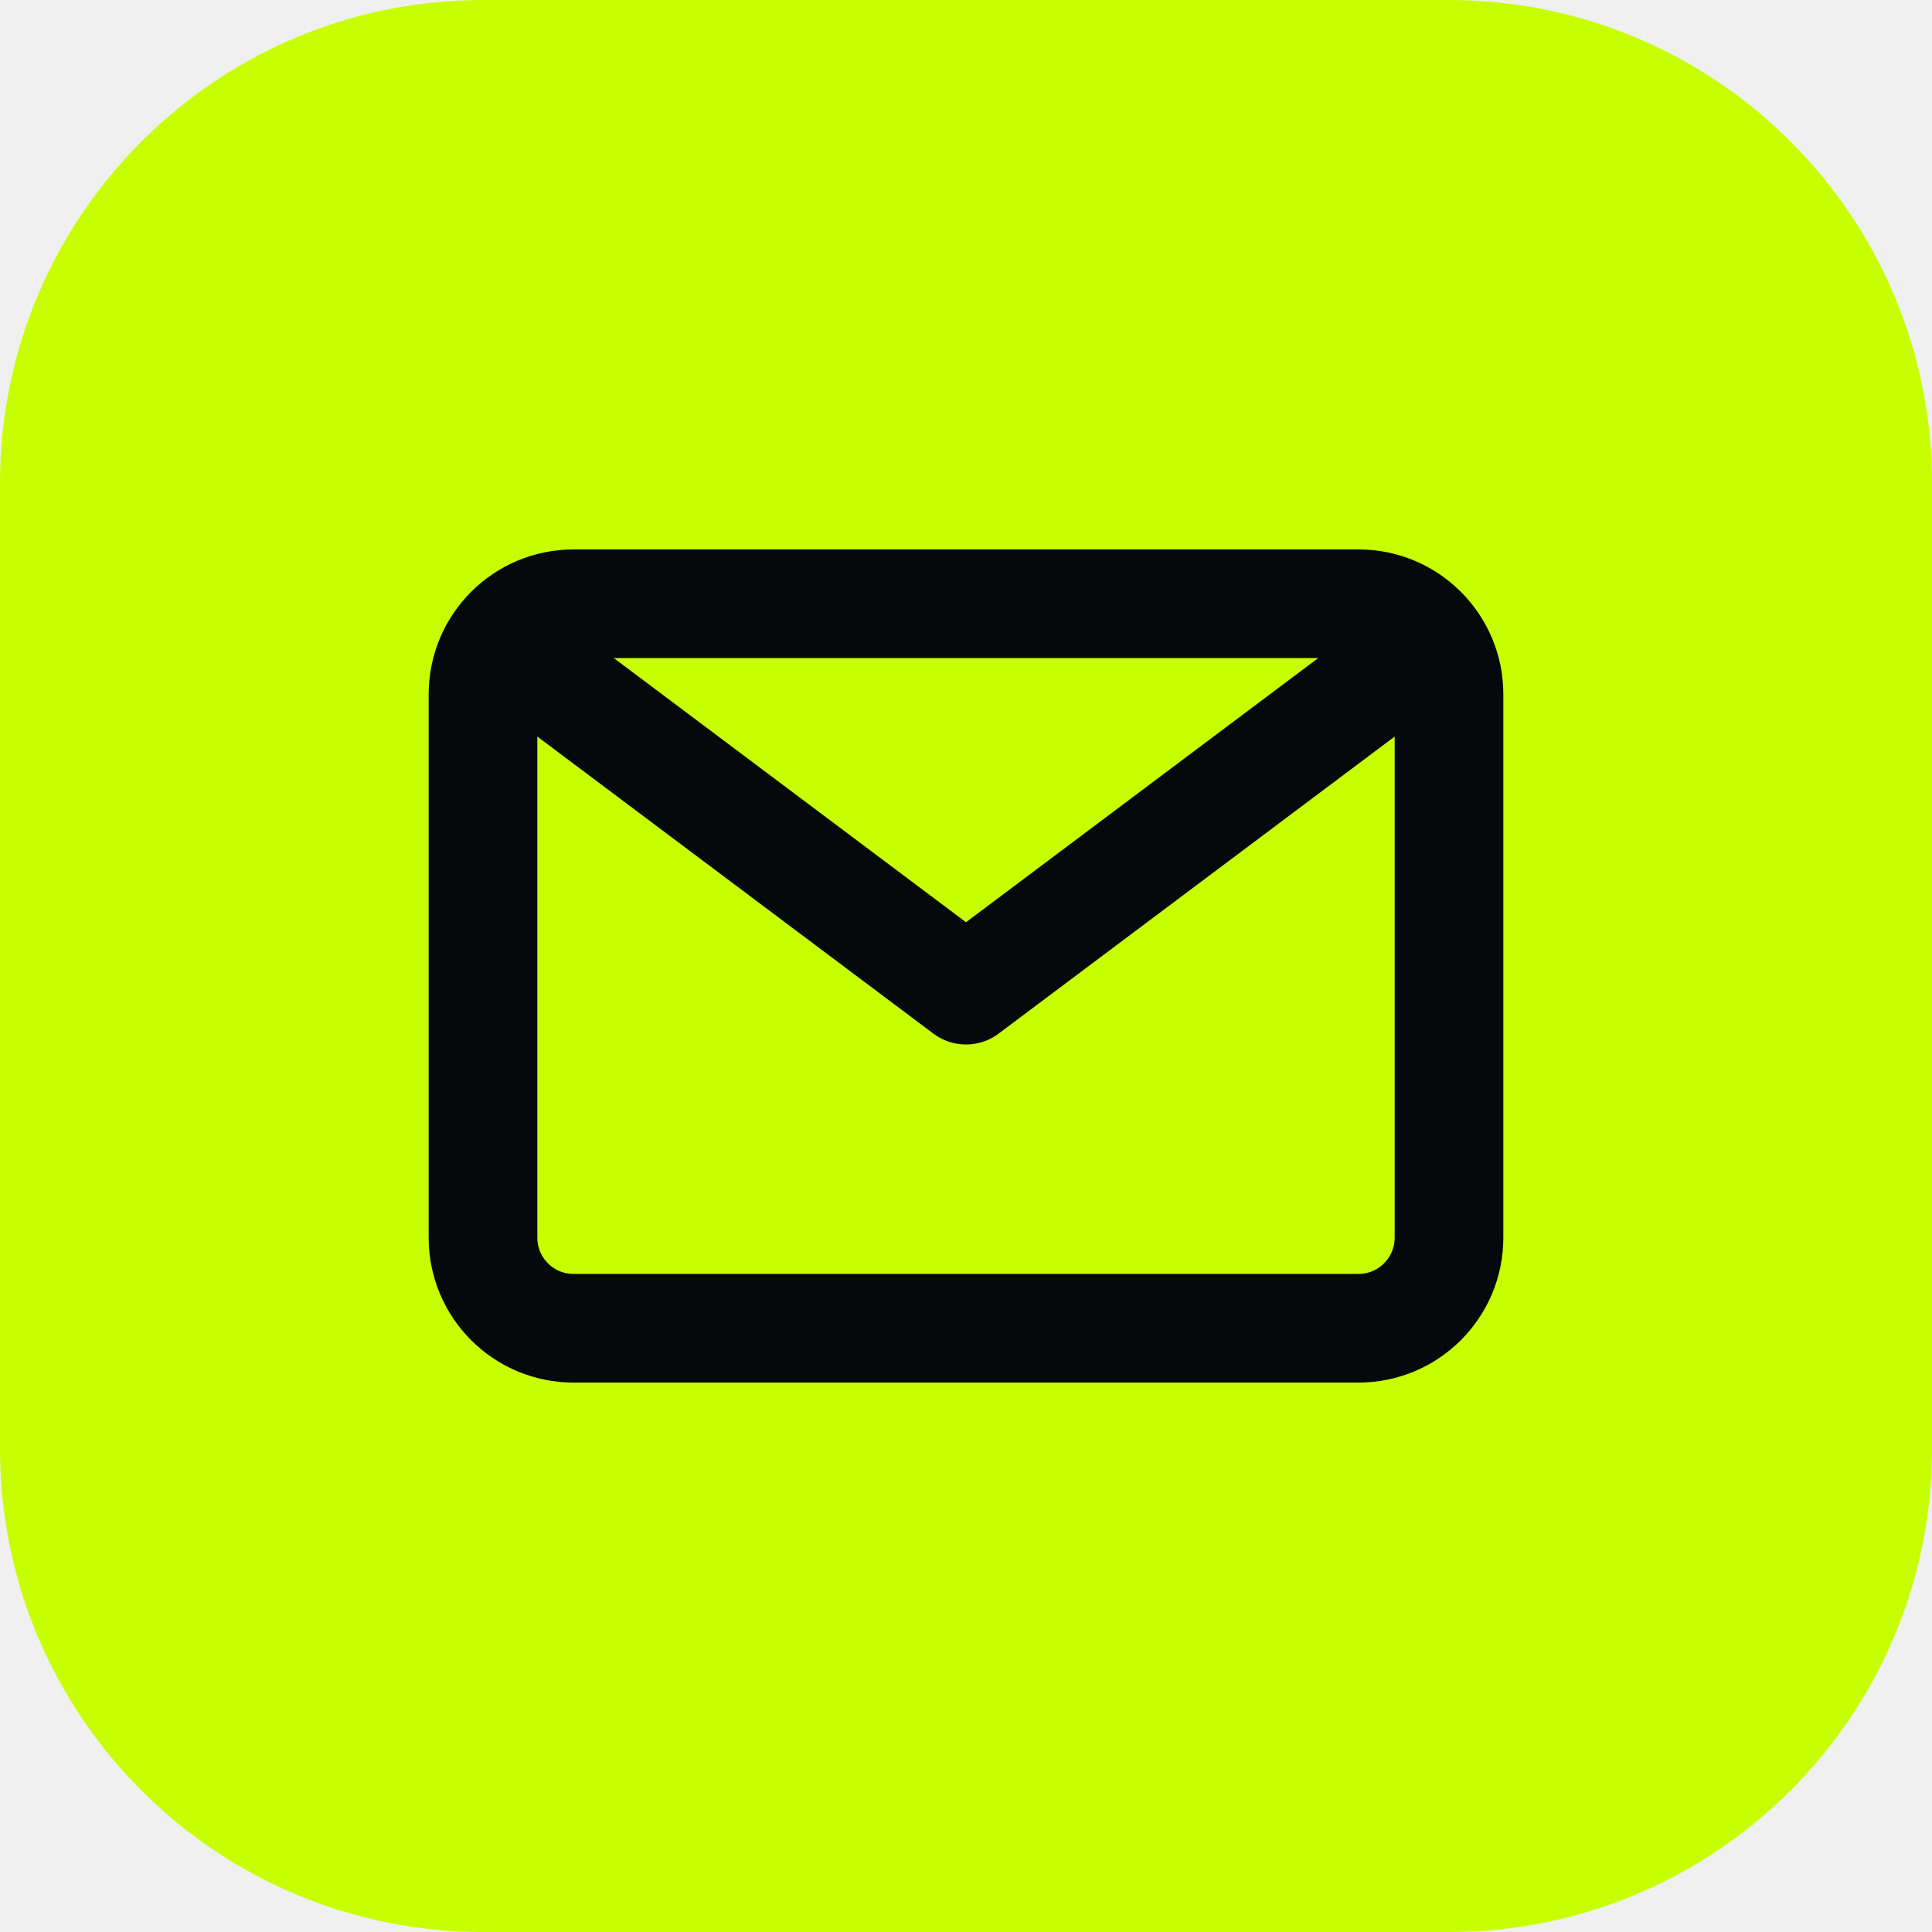
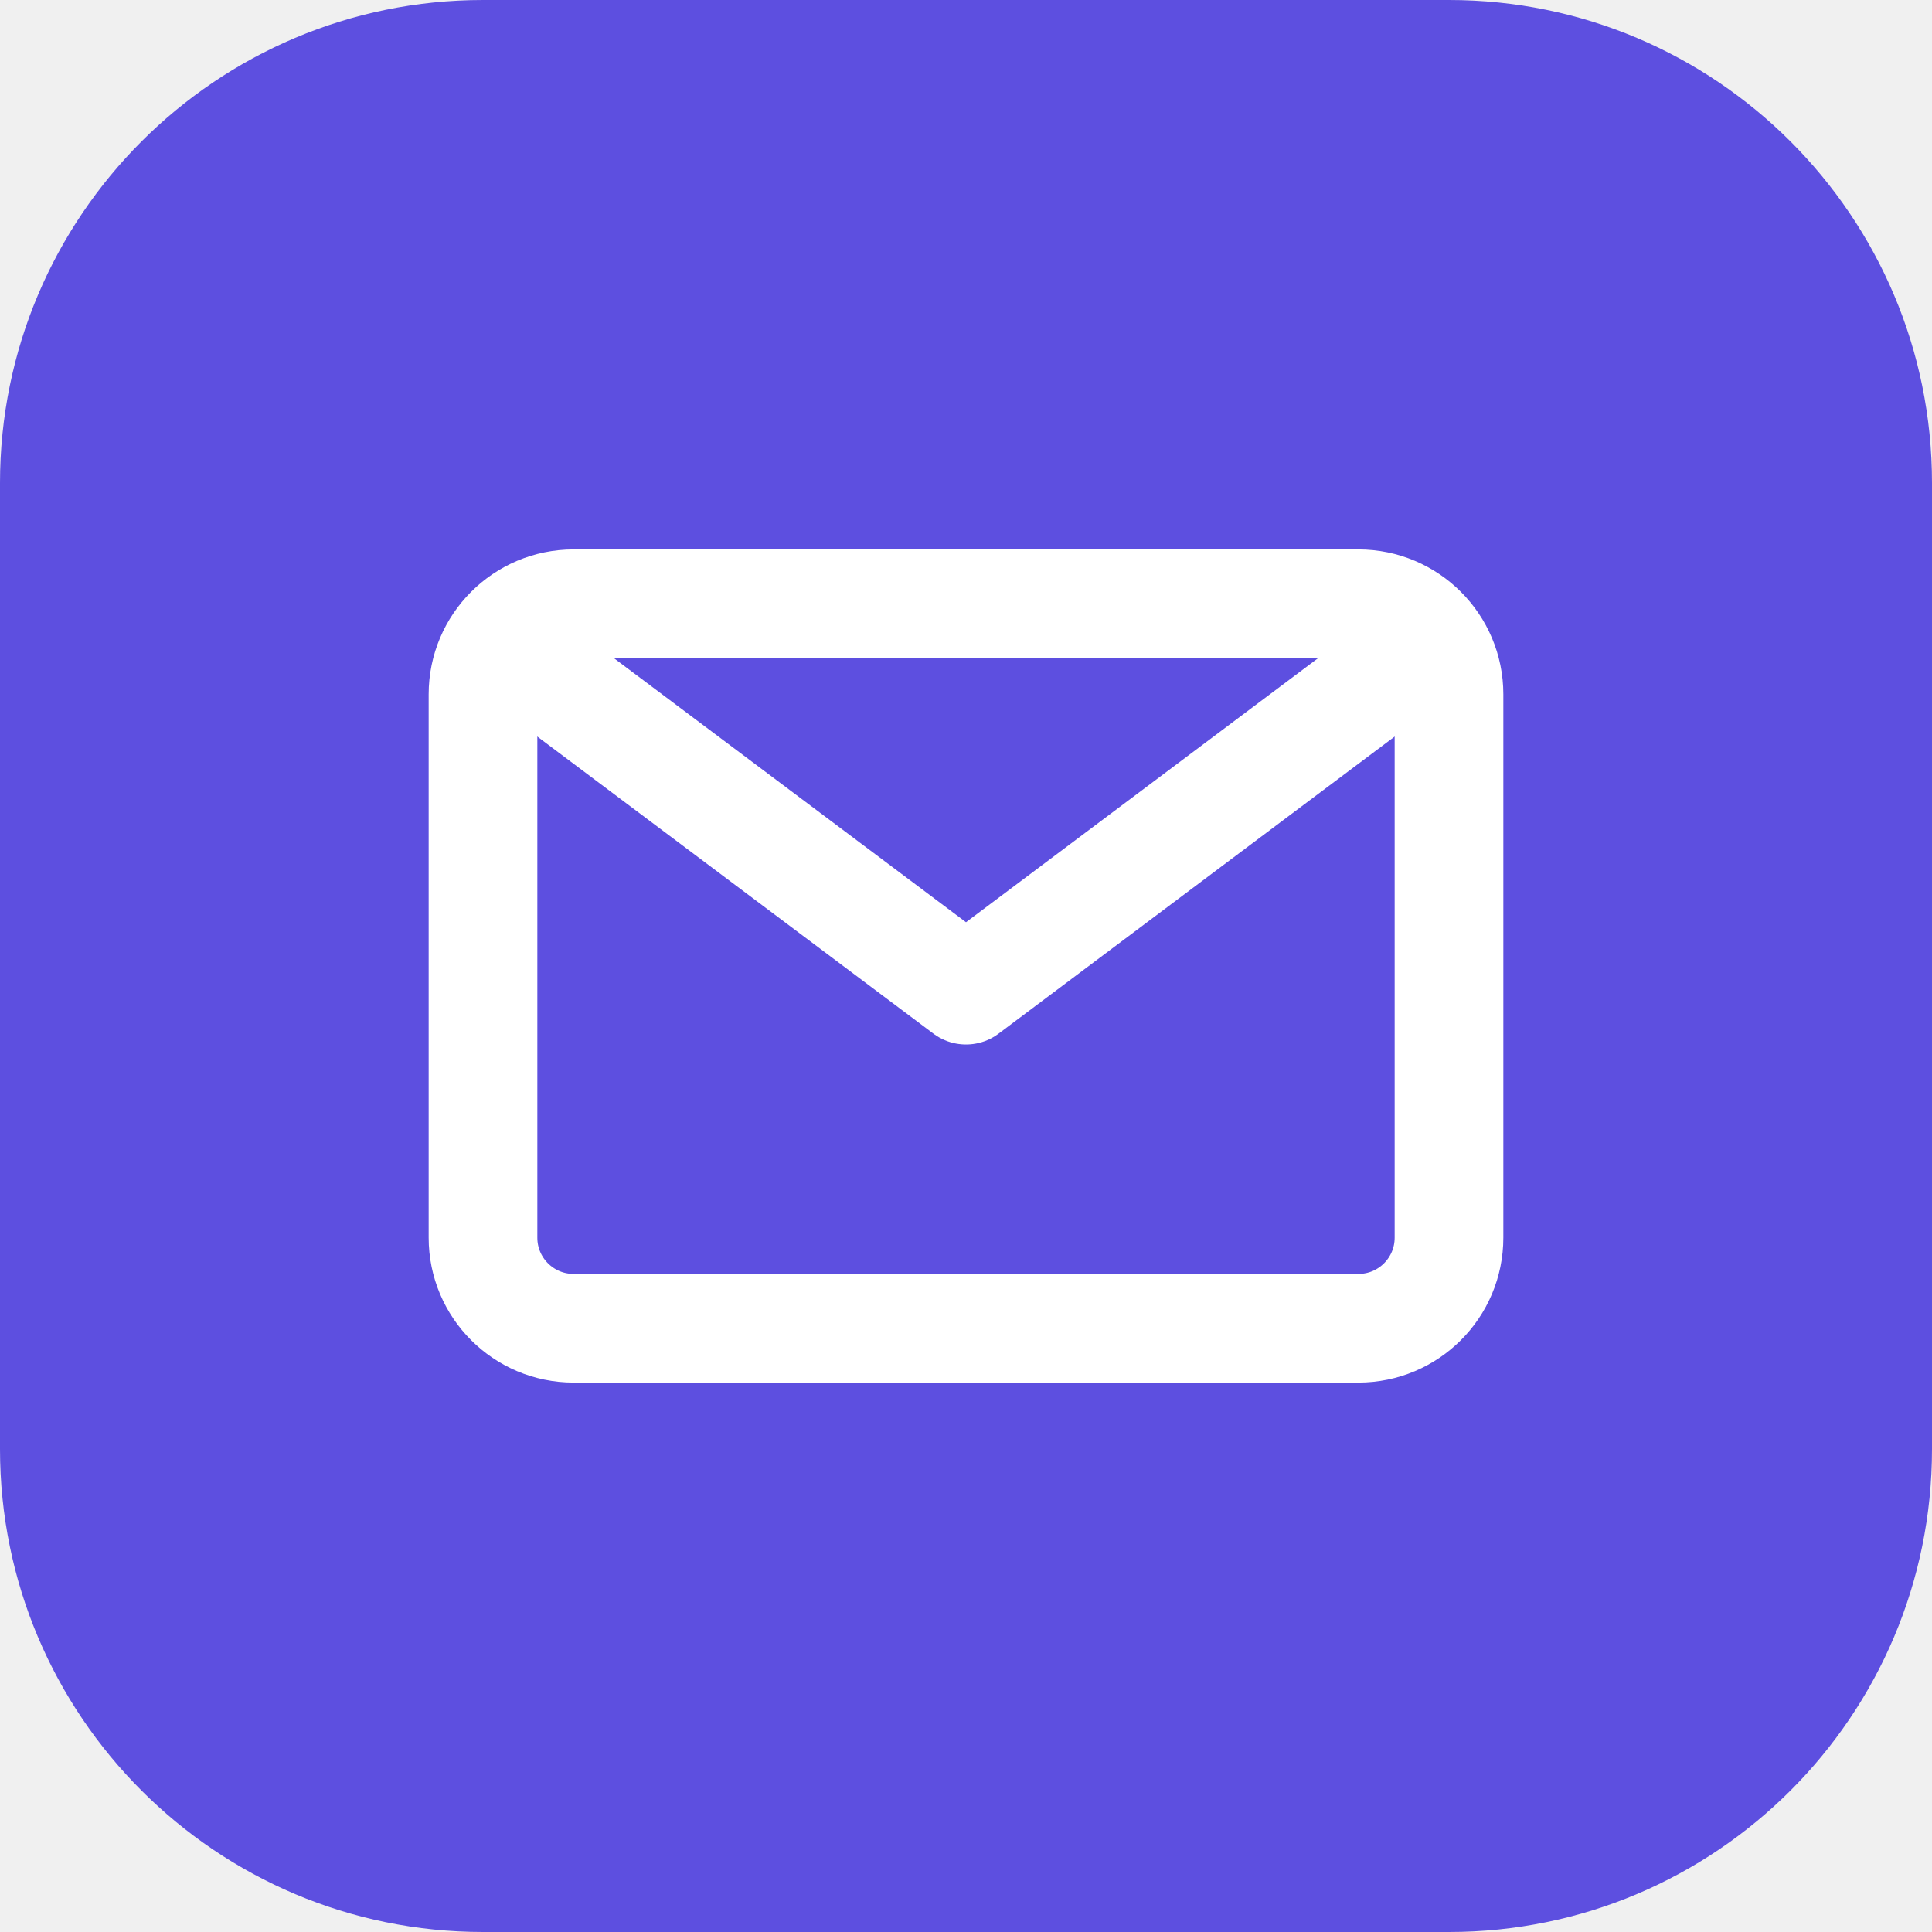
<svg xmlns="http://www.w3.org/2000/svg" viewBox="0 0 32 32">
-   <rect width="32" height="32" rx="8" fill="#c8ff00" />
-   <path d="M8 11.5A1.5 1.5 0 0 1 9.5 10h13a1.5 1.5 0 0 1 1.5 1.5v9a1.5 1.5 0 0 1-1.5 1.5h-13A1.5 1.5 0 0 1 8 20.5z" fill="none" stroke="#05090b" stroke-width="1.8" stroke-linejoin="round" />
-   <path d="m8.8 11 7.2 5.4 7.2-5.4" fill="none" stroke="#05090b" stroke-width="1.8" stroke-linecap="round" stroke-linejoin="round" />
+   <rect width="32" height="32" rx="8" fill="#5d4fe0" />
+   <path d="M8 11.5A1.5 1.5 0 0 1 9.5 10h13a1.5 1.5 0 0 1 1.5 1.5v9a1.5 1.5 0 0 1-1.5 1.5h-13A1.5 1.5 0 0 1 8 20.5z" fill="none" stroke="#ffffff" stroke-width="1.8" stroke-linejoin="round" />
+   <path d="m8.8 11 7.2 5.4 7.2-5.4" fill="none" stroke="#ffffff" stroke-width="1.8" stroke-linecap="round" stroke-linejoin="round" />
</svg>
